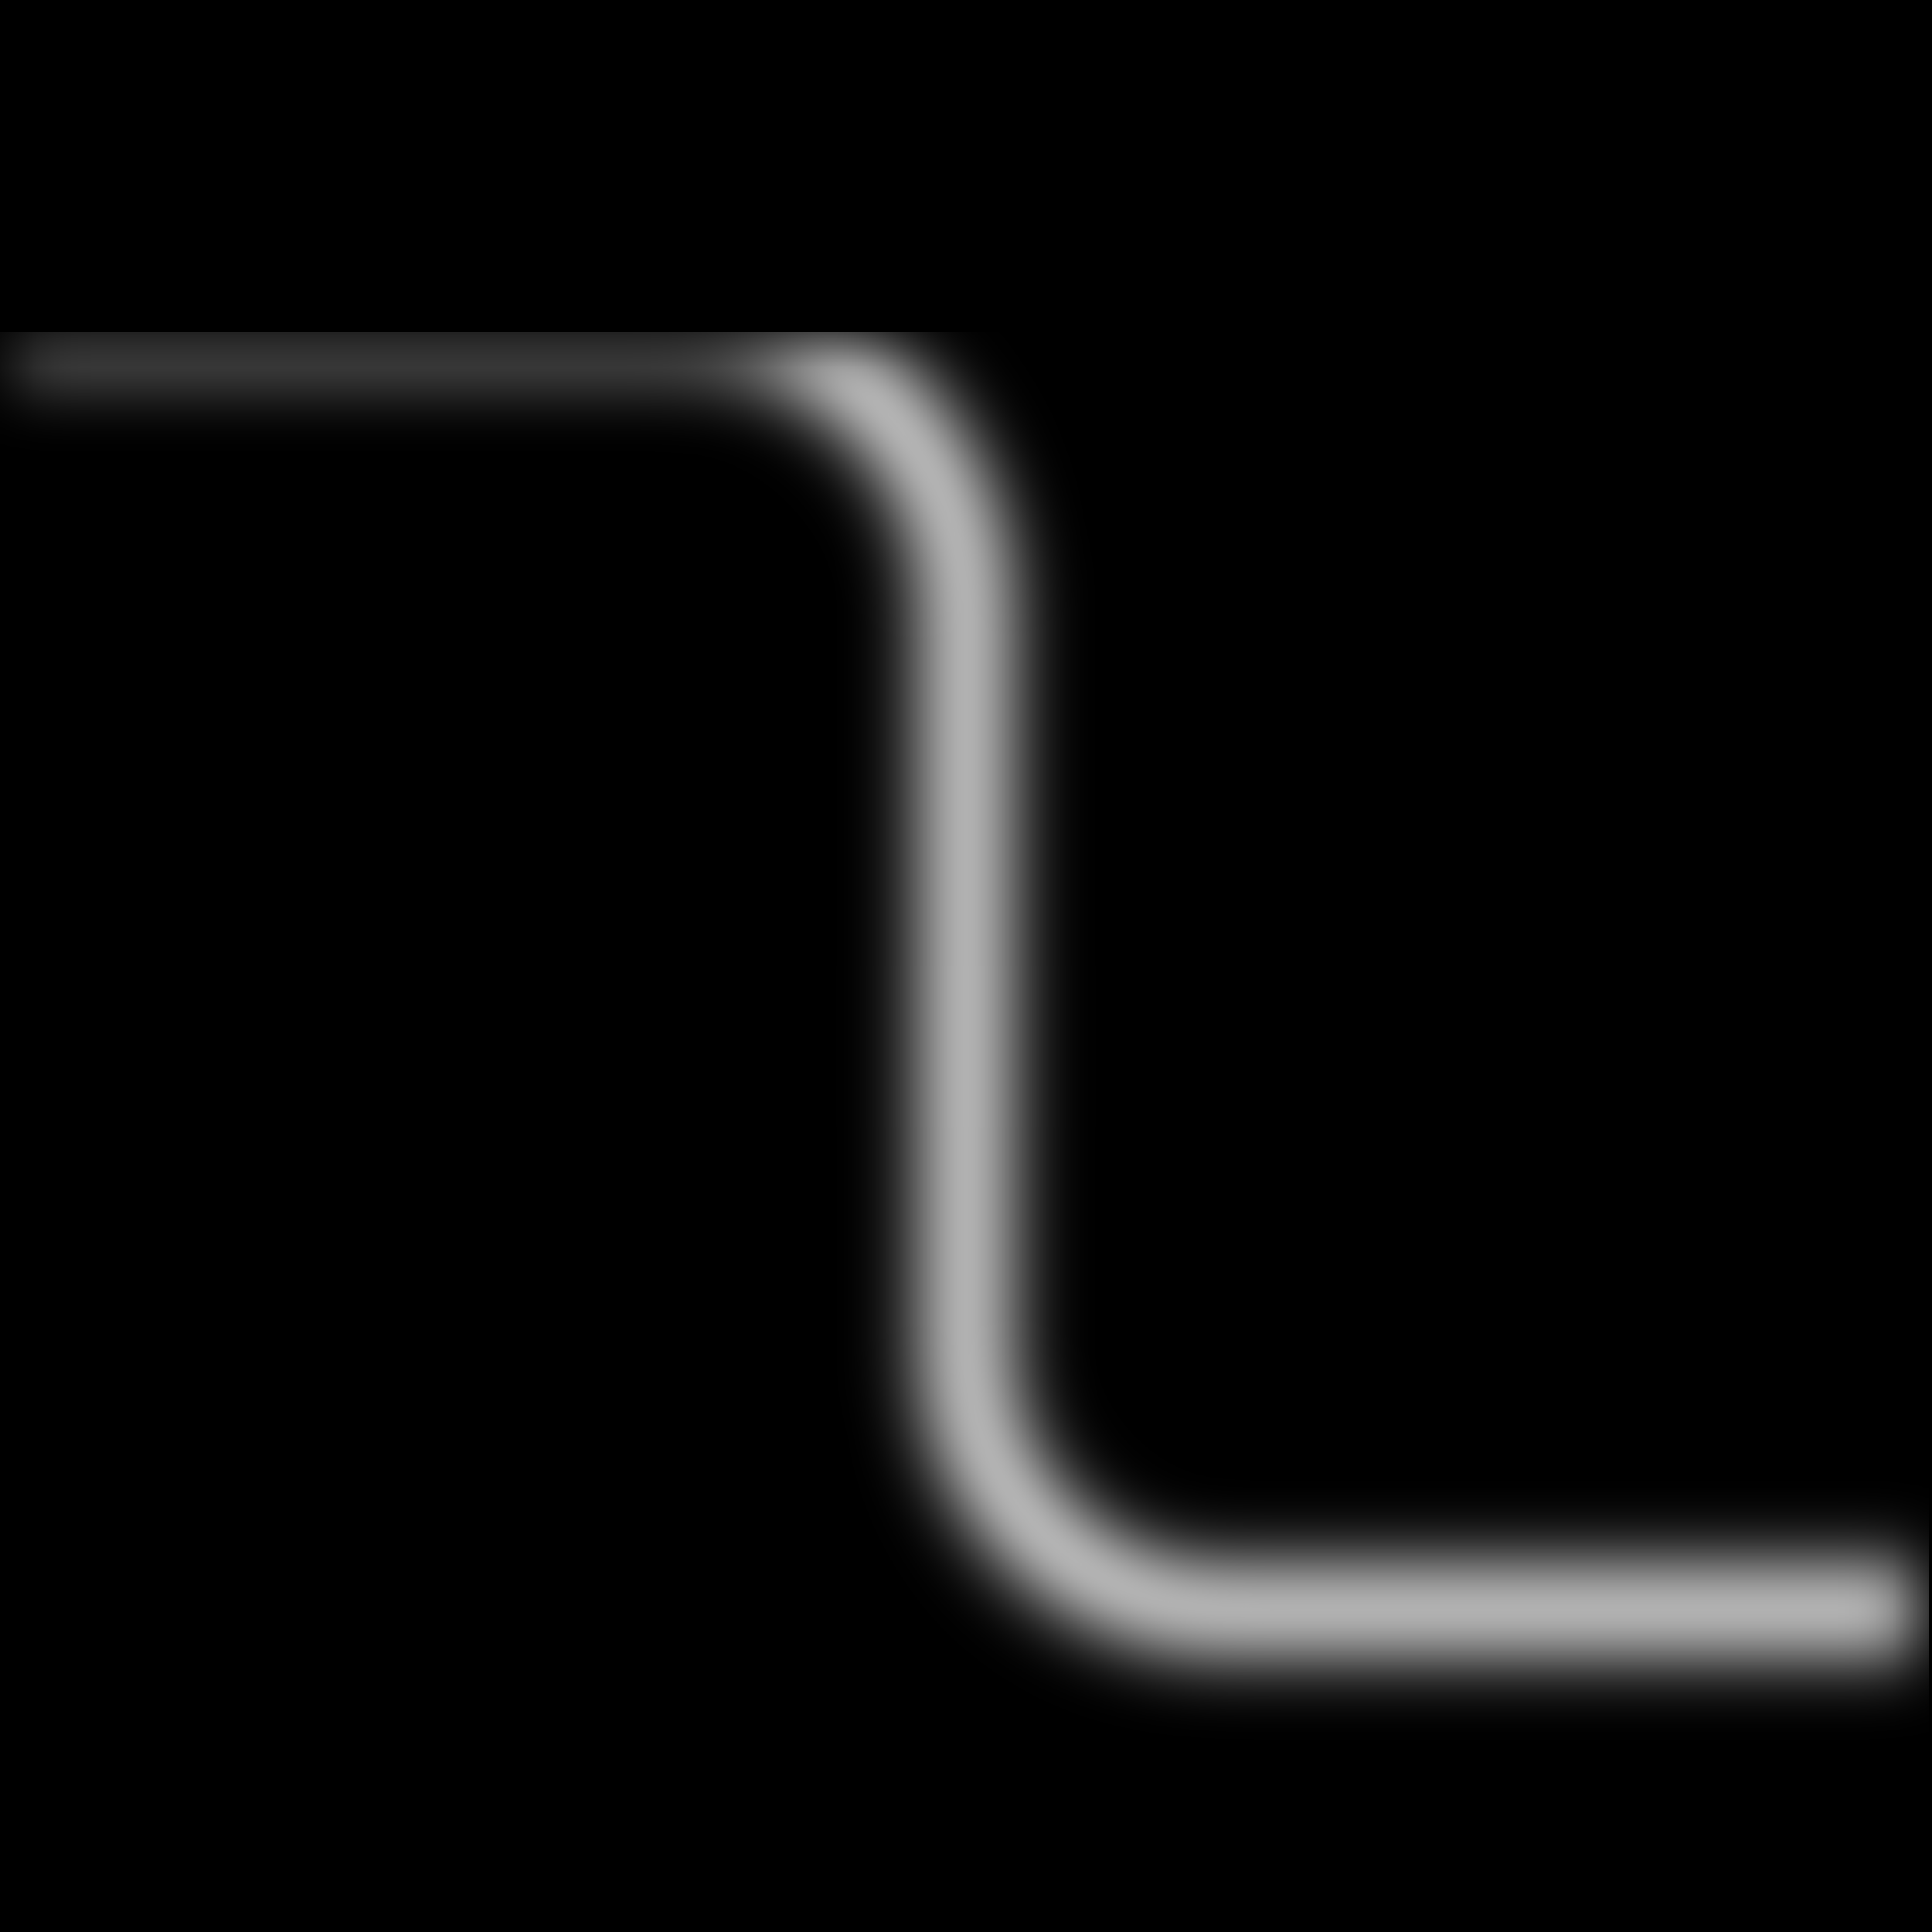
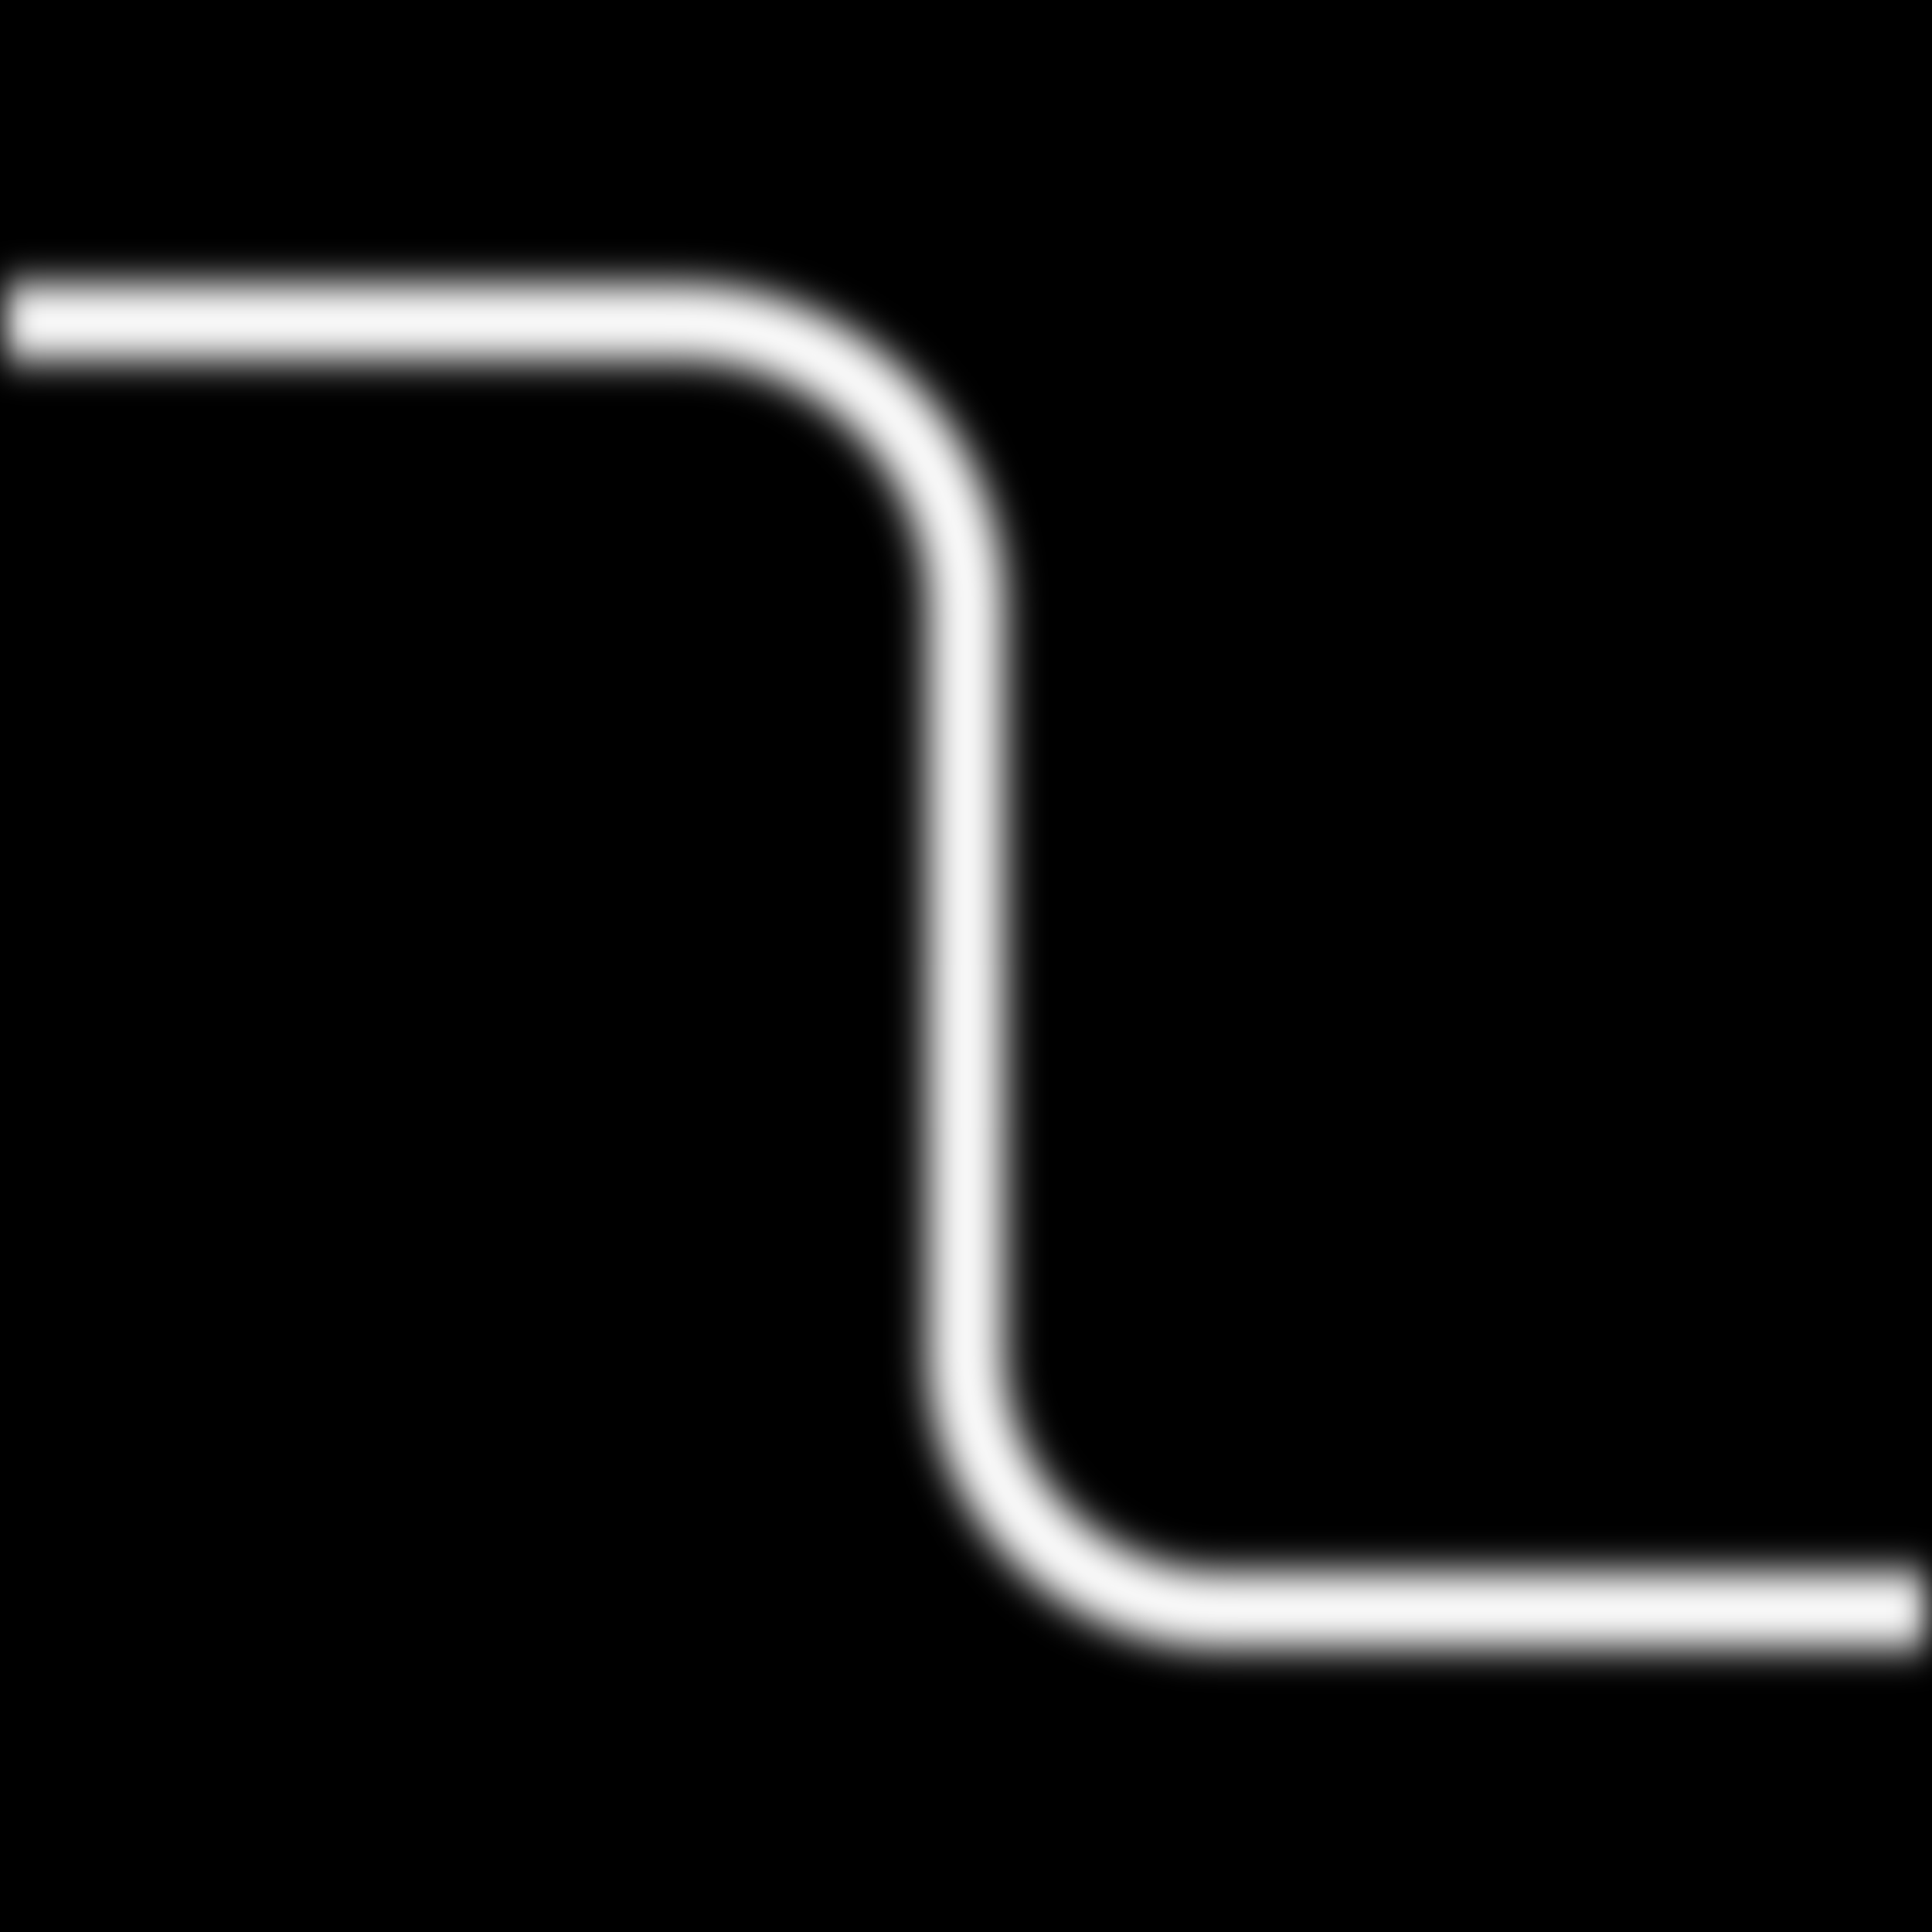
<svg xmlns="http://www.w3.org/2000/svg" width="384" height="384" viewBox="0 0 101.6 101.6" version="1.1" id="svg195">
  <defs id="defs192">
    <filter style="color-interpolation-filters:sRGB" id="filter1" x="-0.136" y="-0.136" width="1.272" height="1.272">
      <feGaussianBlur stdDeviation="4 4" result="blur" id="feGaussianBlur1" />
    </filter>
    <filter style="color-interpolation-filters:sRGB" id="filter1-3" x="-0.134" y="-0.134" width="1.269" height="1.269">
      <feGaussianBlur stdDeviation="4 4" result="blur" id="feGaussianBlur1-6" />
    </filter>
    <filter style="color-interpolation-filters:sRGB;" id="filter2" x="-0.04" y="-0.086" width="1.081" height="1.171">
      <feGaussianBlur stdDeviation="2" result="blur" id="feGaussianBlur2" />
    </filter>
    <filter style="color-interpolation-filters:sRGB;" id="filter3" x="-0.04" y="-0.115" width="1.081" height="1.231">
      <feGaussianBlur stdDeviation="2" result="blur" id="feGaussianBlur3" />
    </filter>
    <filter style="color-interpolation-filters:sRGB" id="filter3-3" x="-0.04" y="-0.1" width="1.081" height="1.201">
      <feGaussianBlur stdDeviation="2" result="blur" id="feGaussianBlur3-6" />
    </filter>
    <filter id="mask-powermask-path-effect16_inverse" style="color-interpolation-filters:sRGB" height="100" width="100" x="-50" y="-50">
      <feColorMatrix id="mask-powermask-path-effect16_primitive1" values="1" type="saturate" result="fbSourceGraphic" />
      <feColorMatrix id="mask-powermask-path-effect16_primitive2" values="-1 0 0 0 1 0 -1 0 0 1 0 0 -1 0 1 0 0 0 1 0 " in="fbSourceGraphic" />
    </filter>
    <filter id="mask-powermask-path-effect17_inverse" style="color-interpolation-filters:sRGB" height="100" width="100" x="-50" y="-50">
      <feColorMatrix id="mask-powermask-path-effect17_primitive1" values="1" type="saturate" result="fbSourceGraphic" />
      <feColorMatrix id="mask-powermask-path-effect17_primitive2" values="-1 0 0 0 1 0 -1 0 0 1 0 0 -1 0 1 0 0 0 1 0 " in="fbSourceGraphic" />
    </filter>
    <filter id="mask-powermask-path-effect18_inverse" style="color-interpolation-filters:sRGB" height="100" width="100" x="-50" y="-50">
      <feColorMatrix id="mask-powermask-path-effect18_primitive1" values="1" type="saturate" result="fbSourceGraphic" />
      <feColorMatrix id="mask-powermask-path-effect18_primitive2" values="-1 0 0 0 1 0 -1 0 0 1 0 0 -1 0 1 0 0 0 1 0 " in="fbSourceGraphic" />
    </filter>
    <mask maskUnits="userSpaceOnUse" id="mask23">
      <rect style="fill:#ffffff;fill-opacity:1;stroke:none;stroke-width:3.406;stroke-linejoin:round;stroke-dasharray:none;stroke-opacity:1" id="rect23" width="89.29" height="84.667" x="-8.467" y="-25.4" rx="0" ry="0" />
    </mask>
    <mask maskUnits="userSpaceOnUse" id="mask24">
      <rect style="fill:#ffffff;fill-opacity:1;stroke:none;stroke-width:3.406;stroke-linejoin:round;stroke-dasharray:none;stroke-opacity:1" id="rect24" width="89.29" height="84.667" x="-8.467" y="-25.4" rx="0" ry="0" />
    </mask>
    <mask maskUnits="userSpaceOnUse" id="mask25">
      <rect style="fill:#ffffff;fill-opacity:1;stroke:none;stroke-width:3.406;stroke-linejoin:round;stroke-dasharray:none;stroke-opacity:1" id="rect25" width="89.29" height="84.667" x="-8.467" y="-25.4" rx="0" ry="0" />
    </mask>
    <mask maskUnits="userSpaceOnUse" id="mask26">
      <rect style="fill:#ffffff;fill-opacity:1;stroke:none;stroke-width:4;stroke-linejoin:round;stroke-dasharray:none;stroke-opacity:1" id="rect27" width="83.167" height="71.741" x="-91.633" y="-84.667" ry="0" transform="scale(-1)" />
    </mask>
    <mask maskUnits="userSpaceOnUse" id="mask27">
      <rect style="fill:#ffffff;fill-opacity:1;stroke:none;stroke-width:4;stroke-linejoin:round;stroke-dasharray:none;stroke-opacity:1" id="rect28" width="83.167" height="71.741" x="-91.633" y="-84.667" ry="0" transform="scale(-1)" />
    </mask>
    <mask maskUnits="userSpaceOnUse" id="mask28">
      <rect style="fill:#ffffff;fill-opacity:1;stroke:none;stroke-width:4;stroke-linejoin:round;stroke-dasharray:none;stroke-opacity:1" id="rect29" width="83.167" height="71.741" x="-91.633" y="-84.667" ry="0" transform="scale(-1)" />
    </mask>
-     <filter style="color-interpolation-filters:sRGB;" id="filter29" x="0.111" y="0.254" width="0.688" height="0.583">
-       <feGaussianBlur stdDeviation="2 2" result="blur" id="feGaussianBlur29" />
+     <filter style="color-interpolation-filters:sRGB;" id="filter29" x="0.136" y="0.218" width="0.728" height="0.565">
+       <feGaussianBlur stdDeviation="1" result="blur" id="feGaussianBlur29" />
    </filter>
  </defs>
  <rect style="fill:#000000;fill-opacity:1;stroke:none;stroke-width:3.658;stroke-linejoin:round;stroke-dasharray:none;stroke-opacity:1" id="rect2" width="101.6" height="101.6" x="0" y="0" rx="0" />
  <g id="layer4" style="filter:url(#filter29)">
    <g id="g6" transform="rotate(180,59.26666,67.73333)" style="display:inline">
      <rect style="display:none;fill:none;stroke:#fefefe;stroke-width:3;stroke-linejoin:round;stroke-dasharray:none;stroke-opacity:1" id="rect4" width="84.667" height="84.667" x="-8.467" y="42.333" ry="20.45" mask="url(#mask28)" />
      <rect style="fill:none;stroke:#fefefe;stroke-width:4;stroke-linejoin:round;stroke-dasharray:none;stroke-opacity:1" id="rect5" width="84.667" height="101.6" x="-16.933" y="50.8" ry="13.414" mask="url(#mask27)" />
      <rect style="display:none;fill:none;stroke:#fefefe;stroke-width:6;stroke-linejoin:round;stroke-dasharray:none;stroke-opacity:1" id="rect6" width="93.133" height="118.533" x="-33.867" y="59.267" ry="8.467" mask="url(#mask26)" />
    </g>
    <g id="layer1" style="display:inline">
      <rect style="display:none;fill:none;stroke:#fefefe;stroke-width:3;stroke-linejoin:round;stroke-dasharray:none;stroke-opacity:1" id="rect3-3" width="76.2" height="84.667" x="-33.867" y="25.4" ry="8.467" mask="url(#mask25)" />
      <rect style="fill:none;stroke:#fefefe;stroke-width:4;stroke-linejoin:round;stroke-dasharray:none;stroke-opacity:1" id="rect3" width="84.667" height="101.6" x="-33.867" y="16.933" ry="14.922" mask="url(#mask24)" />
      <rect style="display:none;fill:none;stroke:#fefefe;stroke-width:6;stroke-linejoin:round;stroke-dasharray:none;stroke-opacity:1" id="rect3-5" width="93.133" height="118.533" x="-33.867" y="8.467" ry="21.768" mask="url(#mask23)" />
    </g>
  </g>
</svg>
